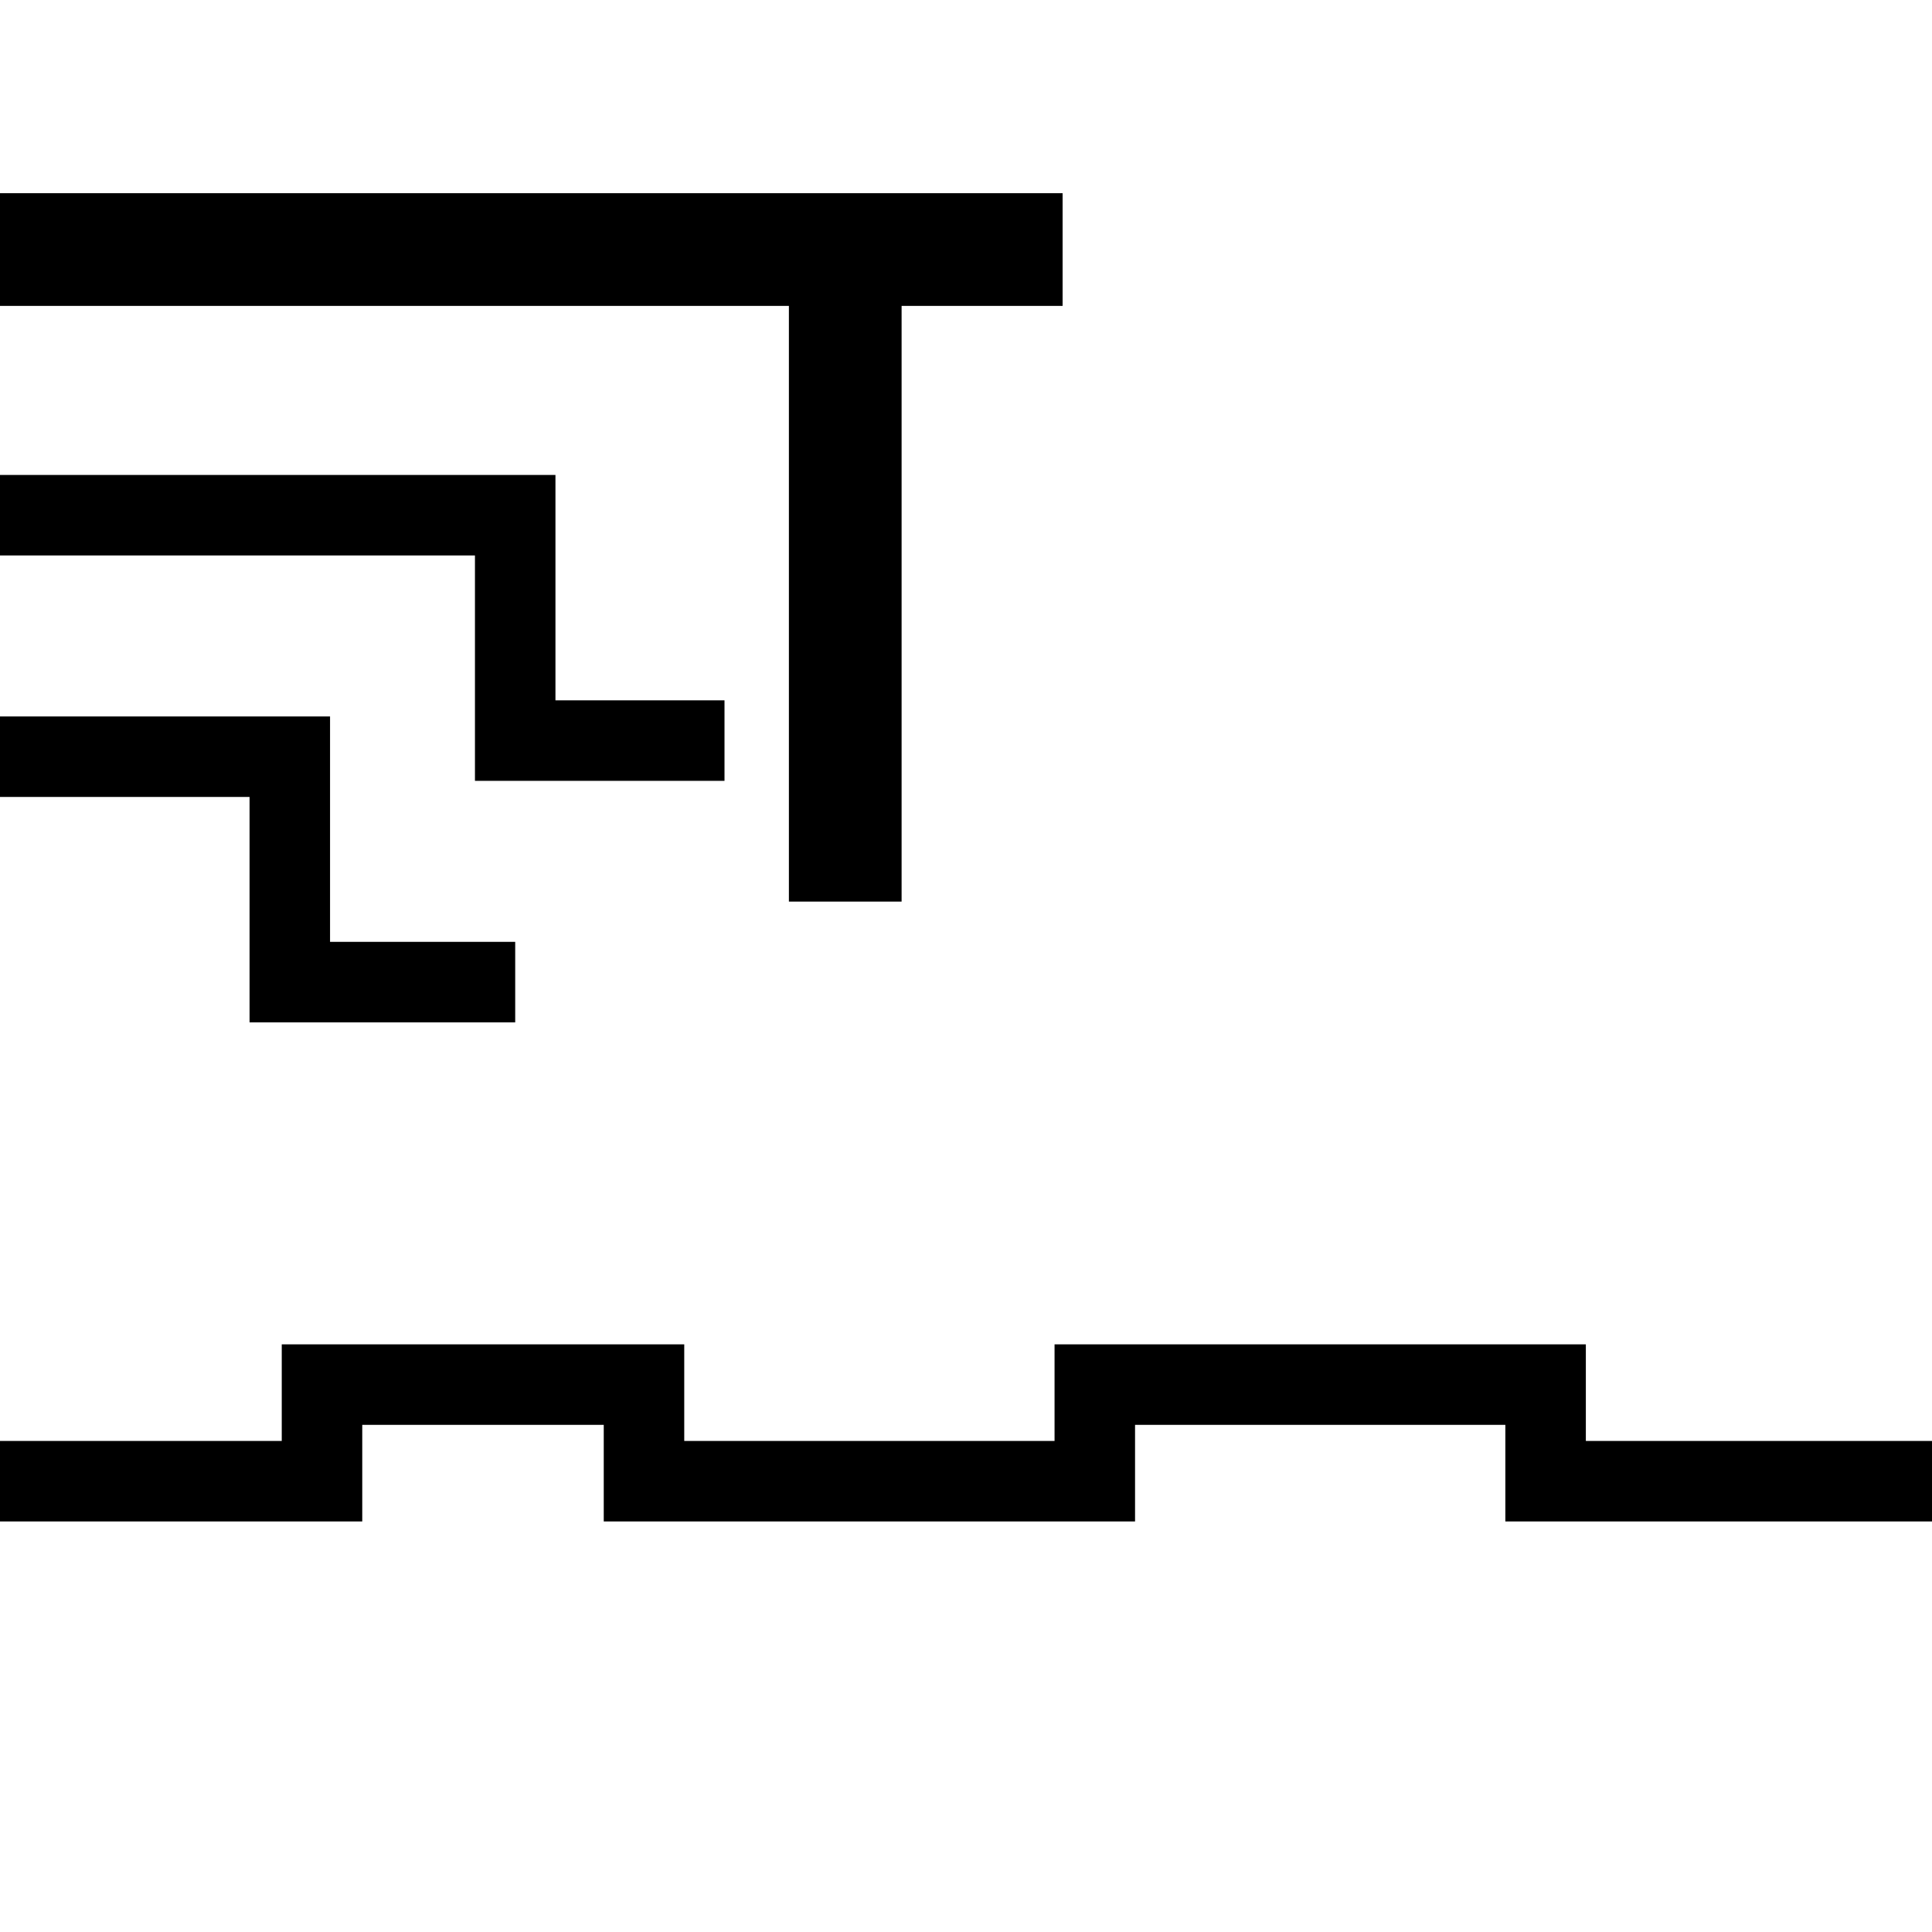
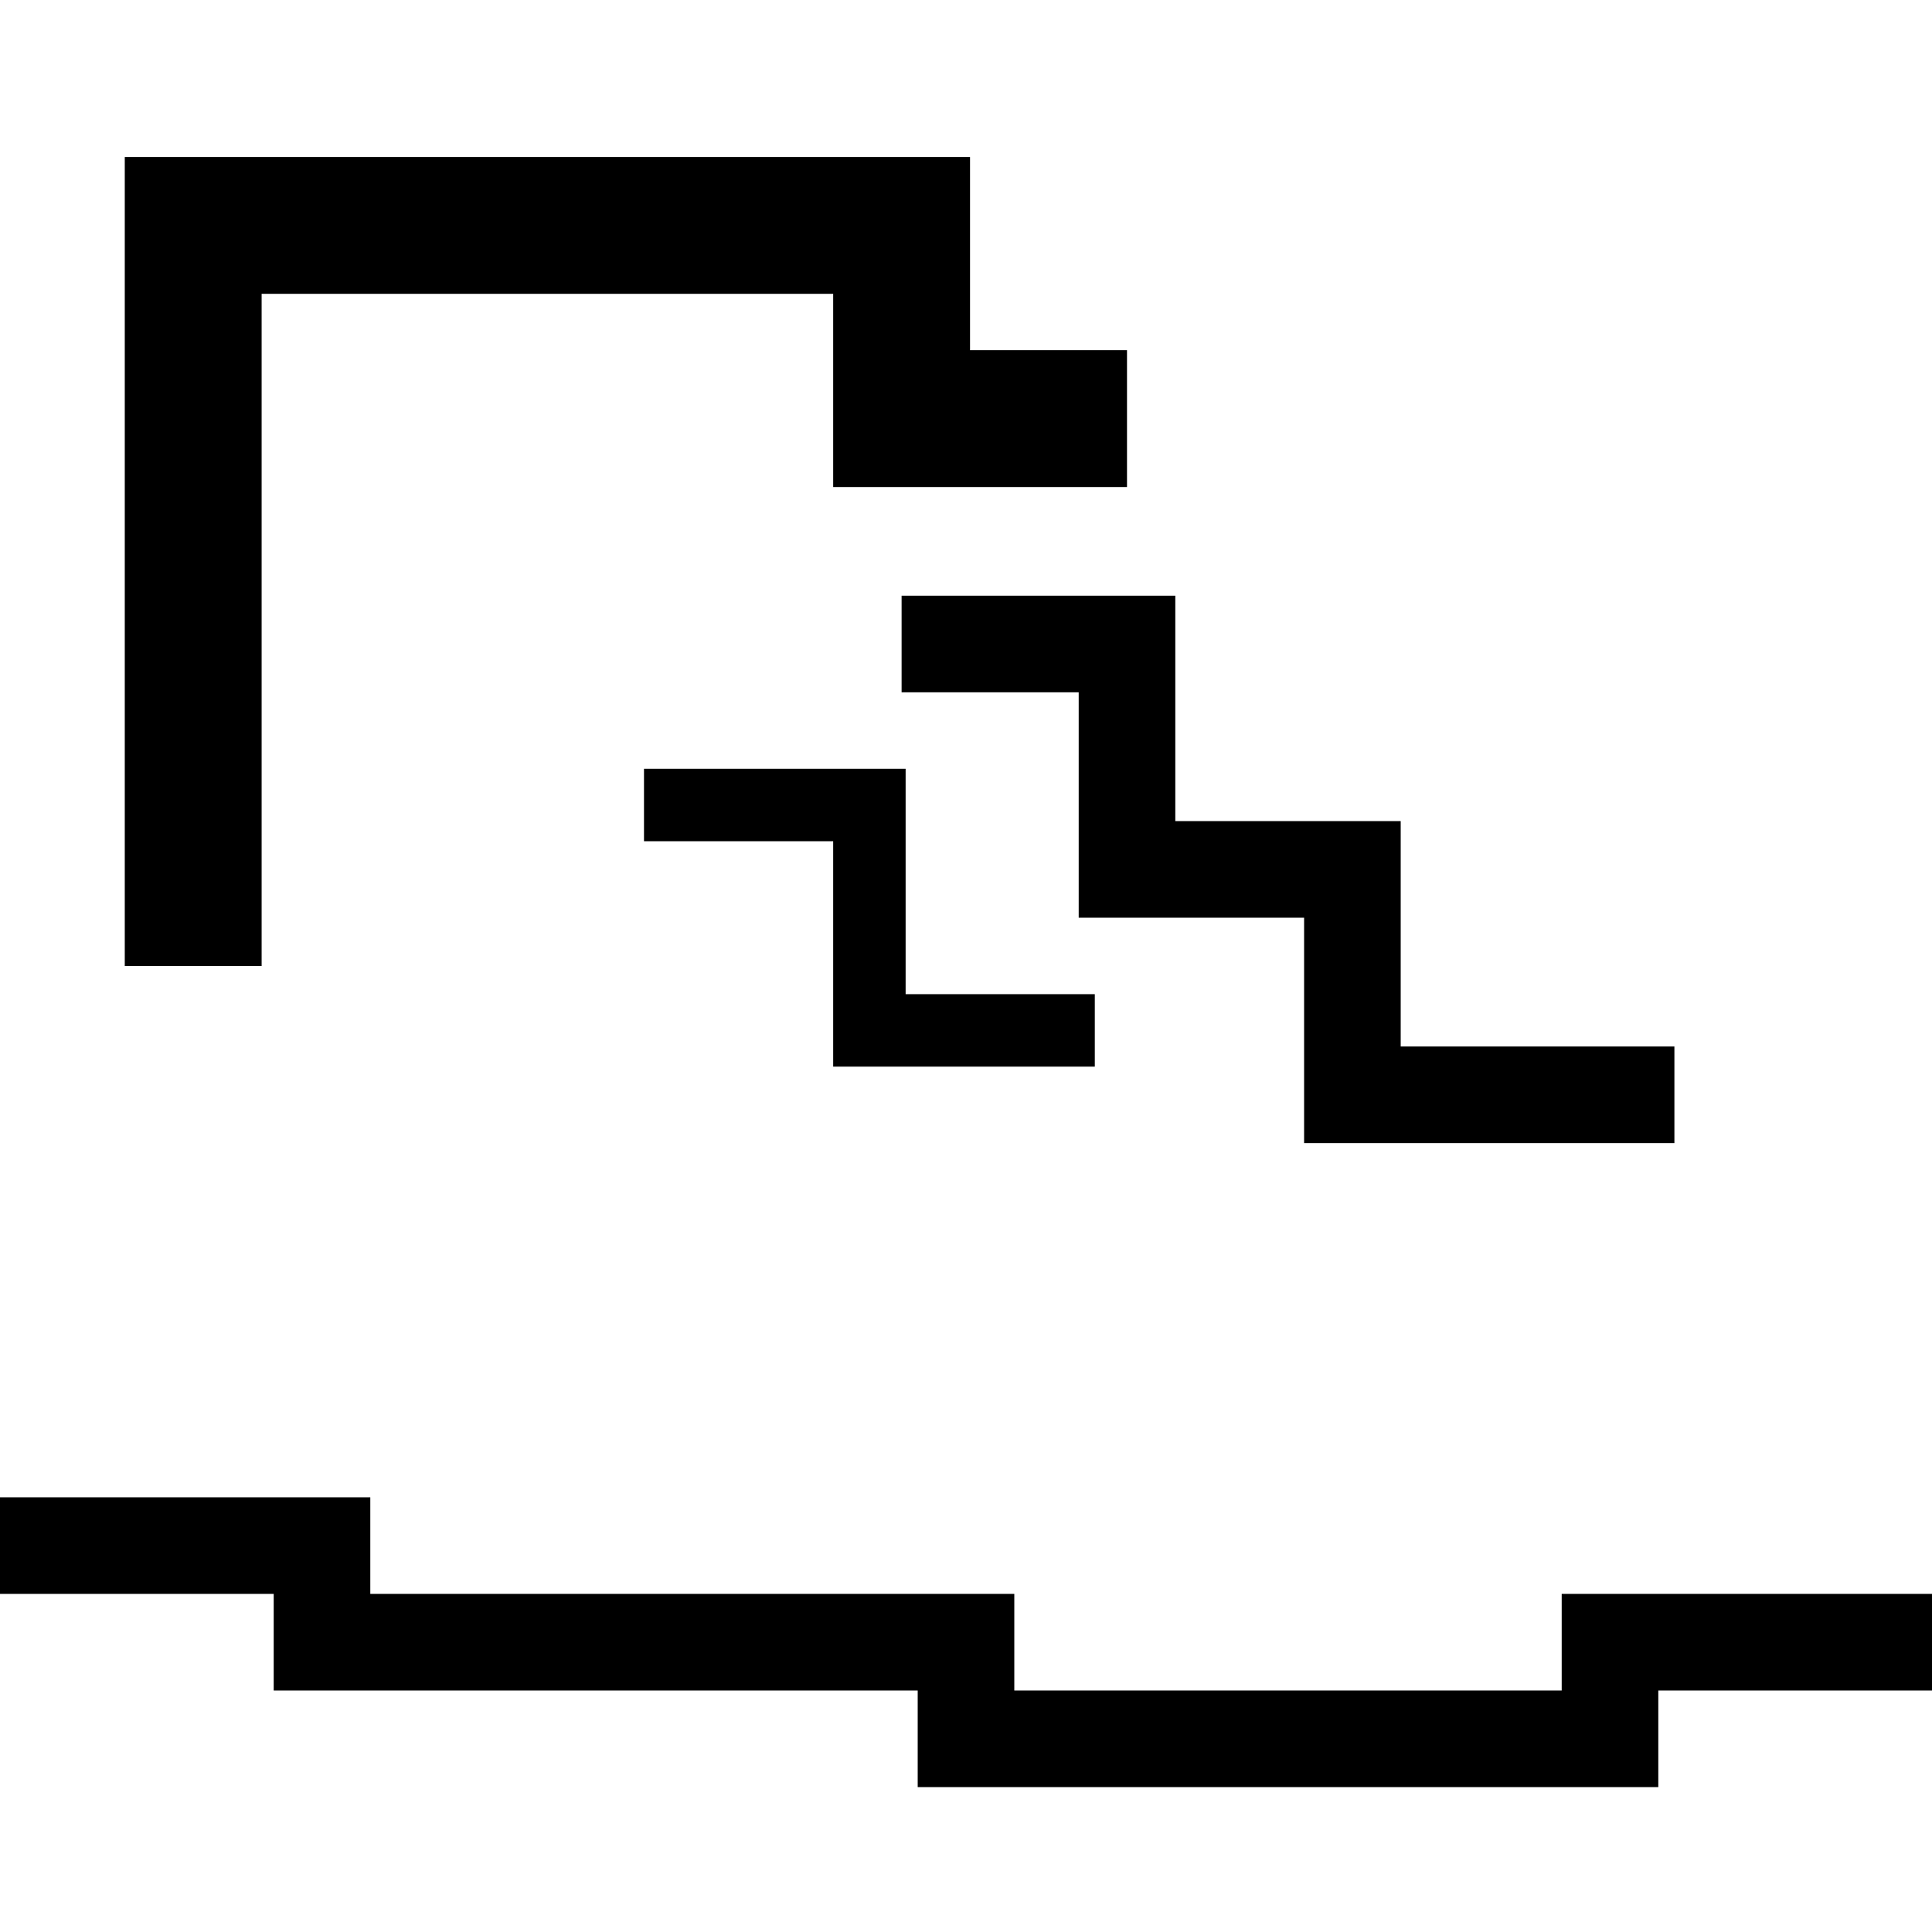
<svg xmlns="http://www.w3.org/2000/svg" viewBox="0 0 240 240" preserveAspectRatio="xMidYMid meet">
-   <path d="M0 24H132V38H112V112H98V38H0Z" fill="currentColor" fill-rule="evenodd" />
-   <path d="M0 64H64V92H90 M0 94H36V122H64" fill="none" stroke="currentColor" stroke-width="10" stroke-linejoin="miter" stroke-linecap="butt" />
-   <path d="M0 184H40V172H80V184H136V172H192V184H240" fill="none" stroke="currentColor" stroke-width="10" stroke-linejoin="miter" stroke-linecap="butt" />
+   <path d="M24 120V28H112V52H140" fill="none" stroke="currentColor" stroke-width="17" stroke-linejoin="miter" stroke-linecap="butt" />
+   <path d="M112 80H140V108H168V136H208" fill="none" stroke="currentColor" stroke-width="12" stroke-linejoin="miter" stroke-linecap="butt" />
+   <path d="M80 100H108V128H136" fill="none" stroke="currentColor" stroke-width="9" stroke-linejoin="miter" stroke-linecap="butt" />
+   <path d="M0 192H40V204H120V216H200V204H240" fill="none" stroke="currentColor" stroke-width="12" stroke-linejoin="miter" stroke-linecap="butt" />
</svg>
